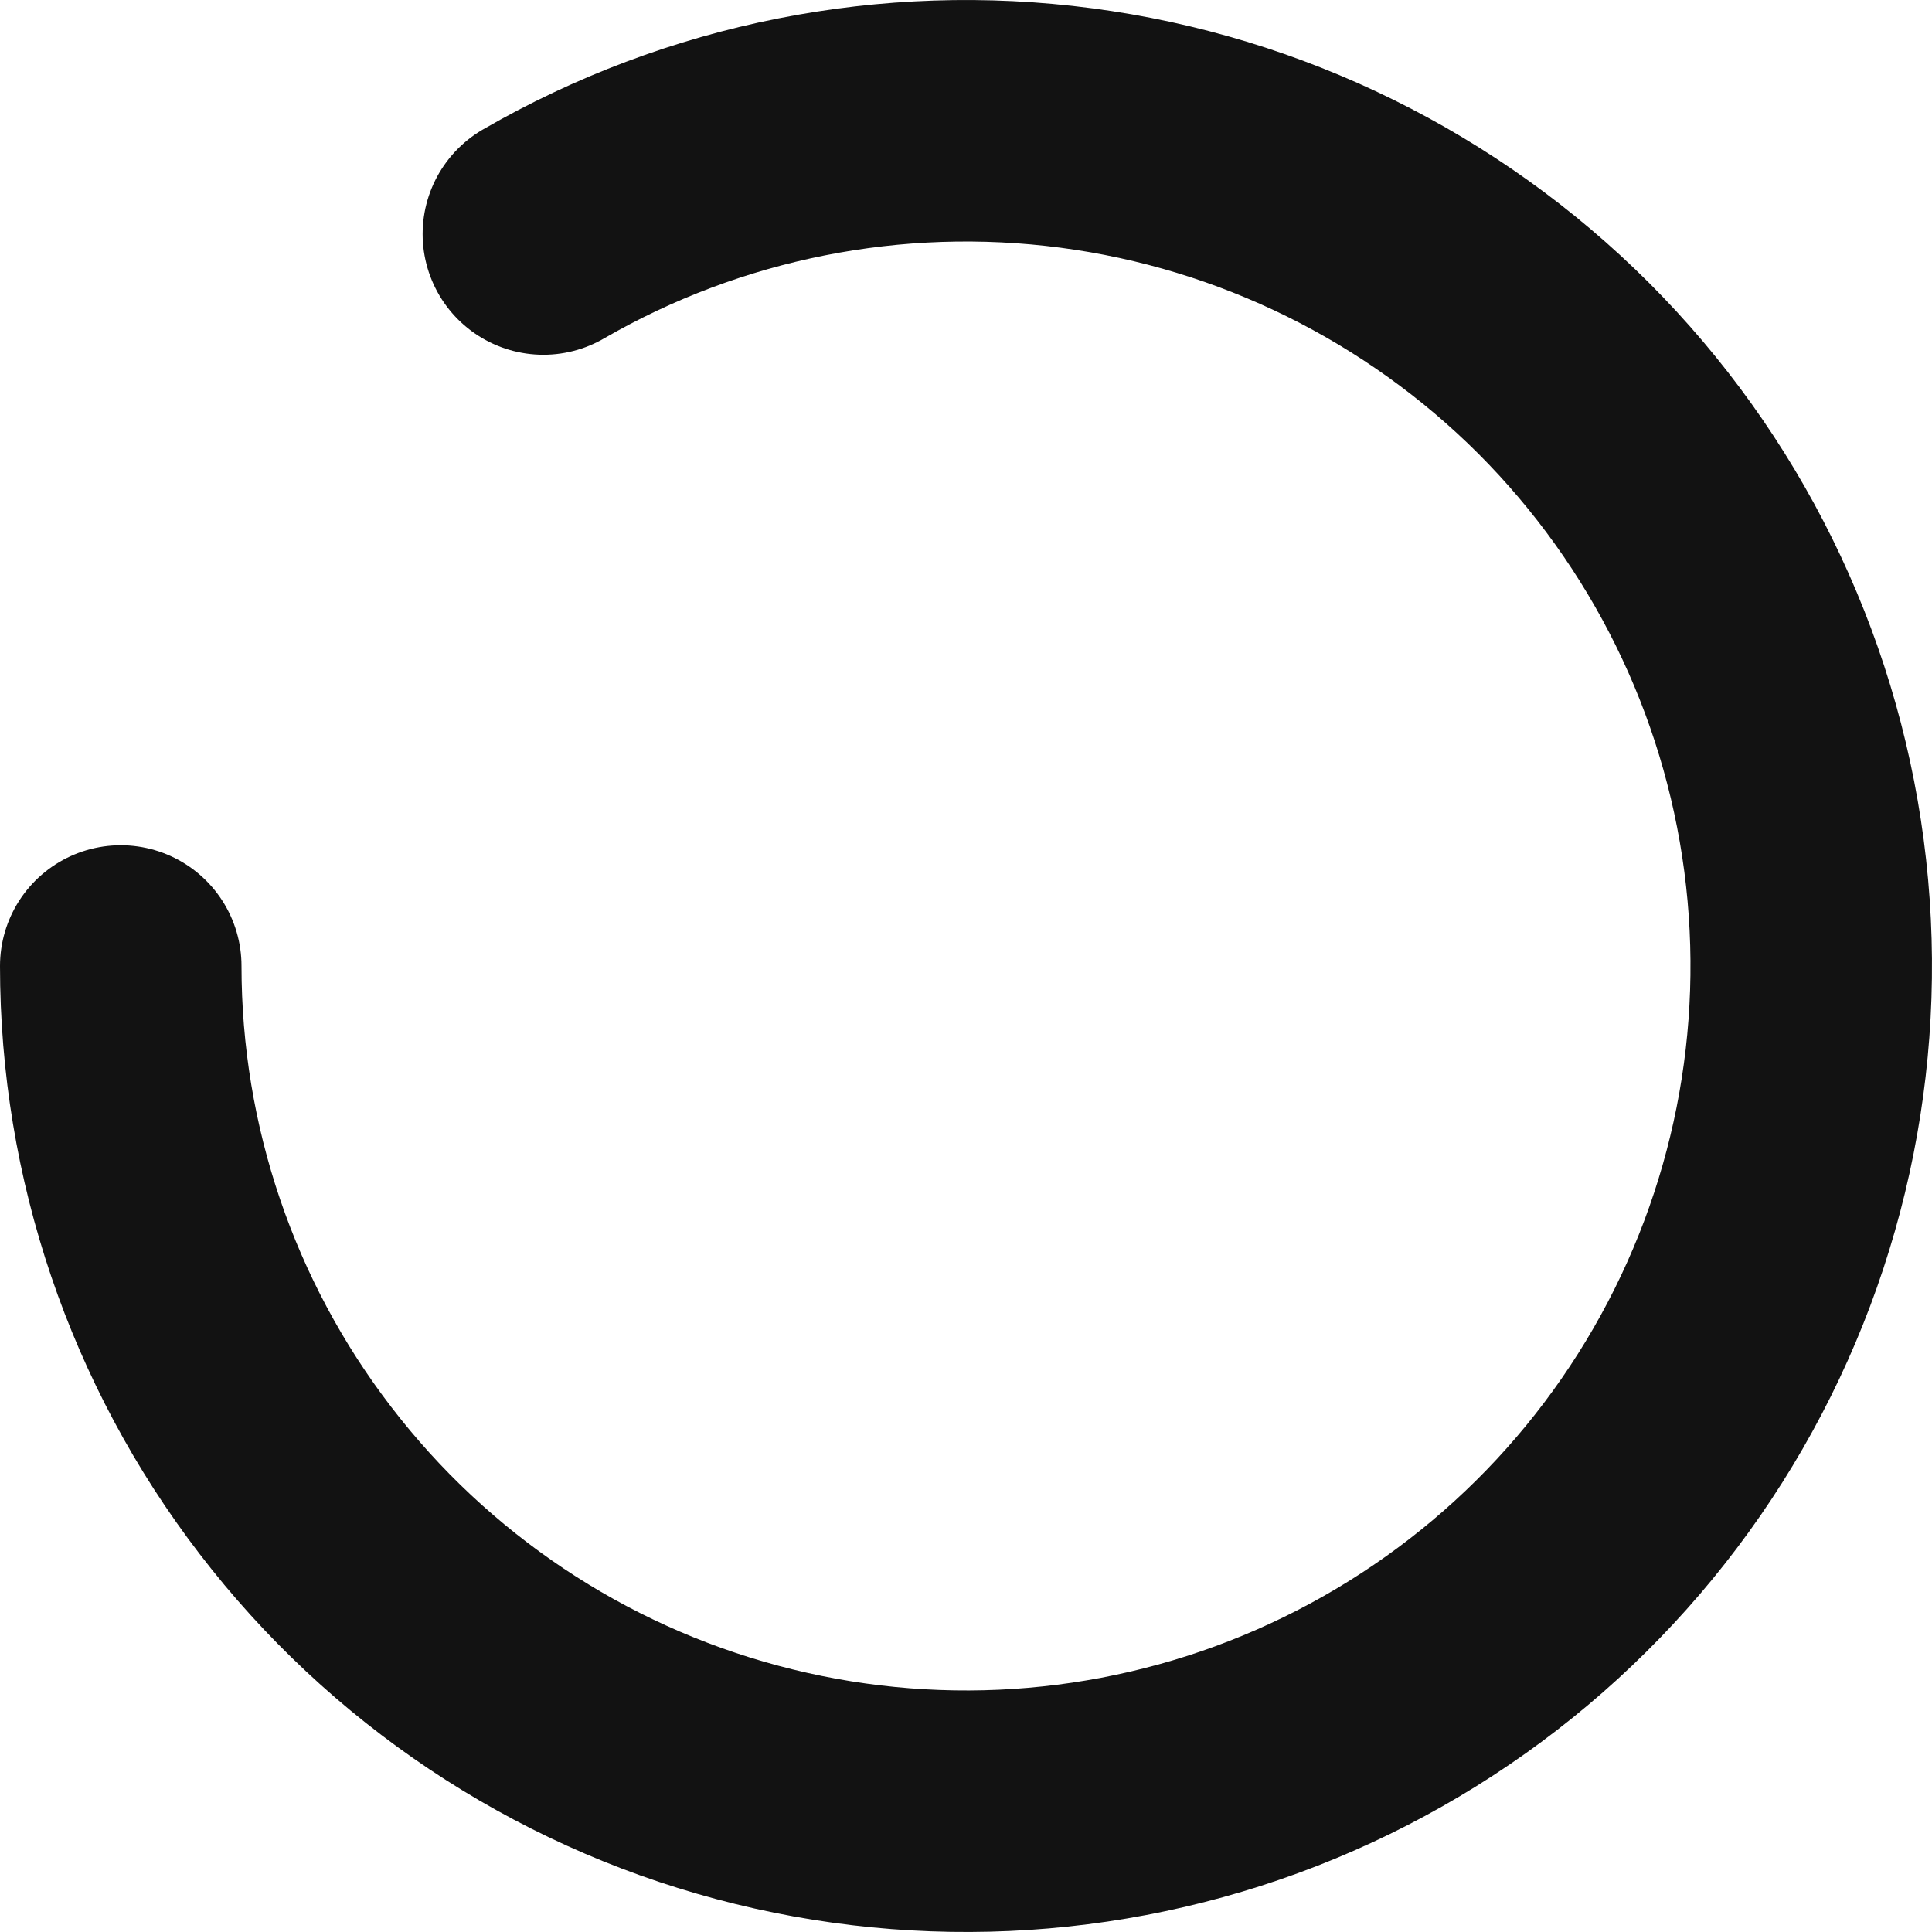
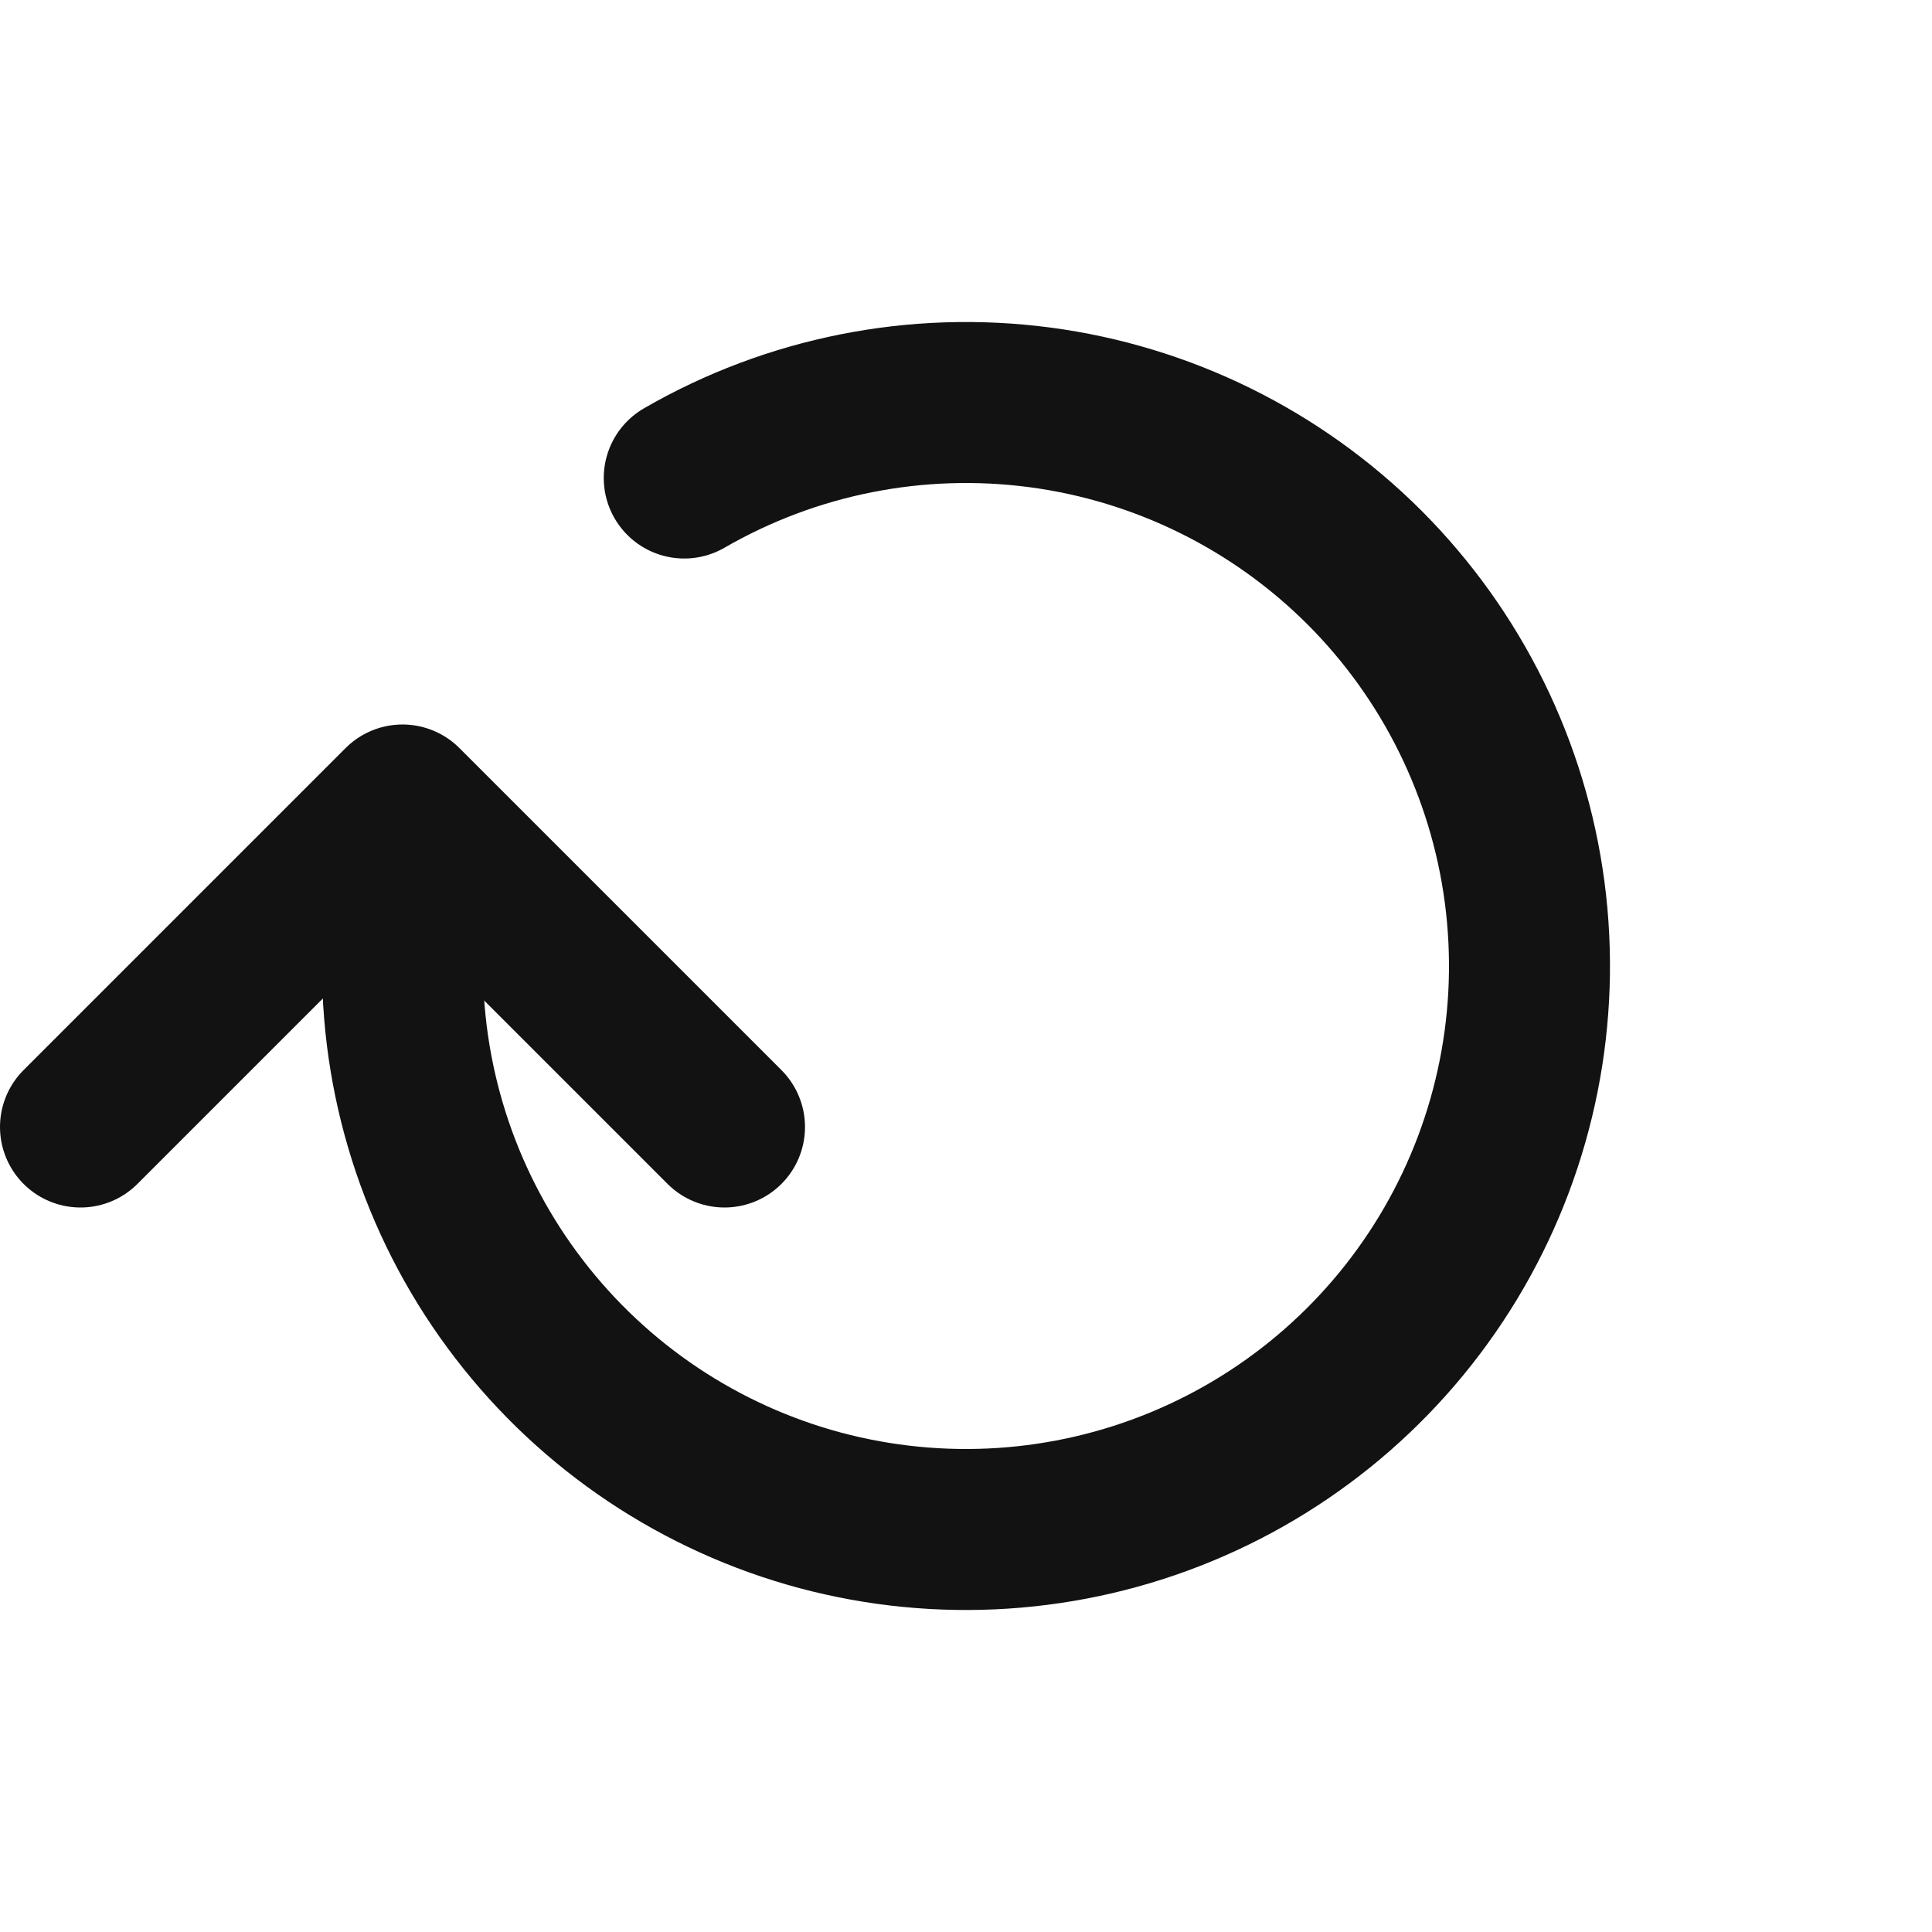
- <svg xmlns="http://www.w3.org/2000/svg" width="16" height="16" viewBox="0 0 16 16" fill="none">
-   <path d="M4.5 1.938C5.834 1.167 7.386 0.859 8.914 1.06C10.441 1.261 11.86 1.961 12.95 3.05C14.039 4.14 14.739 5.559 14.94 7.086C15.141 8.614 14.833 10.165 14.062 11.5C13.292 12.835 12.102 13.877 10.679 14.467C9.255 15.057 7.677 15.16 6.188 14.761C4.7 14.363 3.385 13.484 2.447 12.261C1.508 11.039 1 9.541 1 8" stroke="#121212" stroke-width="2" stroke-linecap="round" />
+ <svg xmlns="http://www.w3.org/2000/svg" width="24" height="24" viewBox="0 0 24 24" fill="none">
+   <path d="M9 14L5 10L1 14" stroke="#121212" stroke-width="2" stroke-linecap="round" stroke-linejoin="round" />
+   <path d="M8.5 5.938C9.834 5.167 11.386 4.859 12.914 5.06C14.441 5.261 15.86 5.961 16.95 7.05C18.039 8.14 18.739 9.559 18.94 11.086C19.141 12.614 18.833 14.165 18.062 15.5C17.292 16.834 16.102 17.878 14.679 18.467C13.255 19.057 11.677 19.16 10.188 18.762C8.7 18.363 7.385 17.484 6.447 16.261C5.508 15.039 5 13.541 5 12" stroke="#121212" stroke-width="2" stroke-linecap="round" />
</svg>
